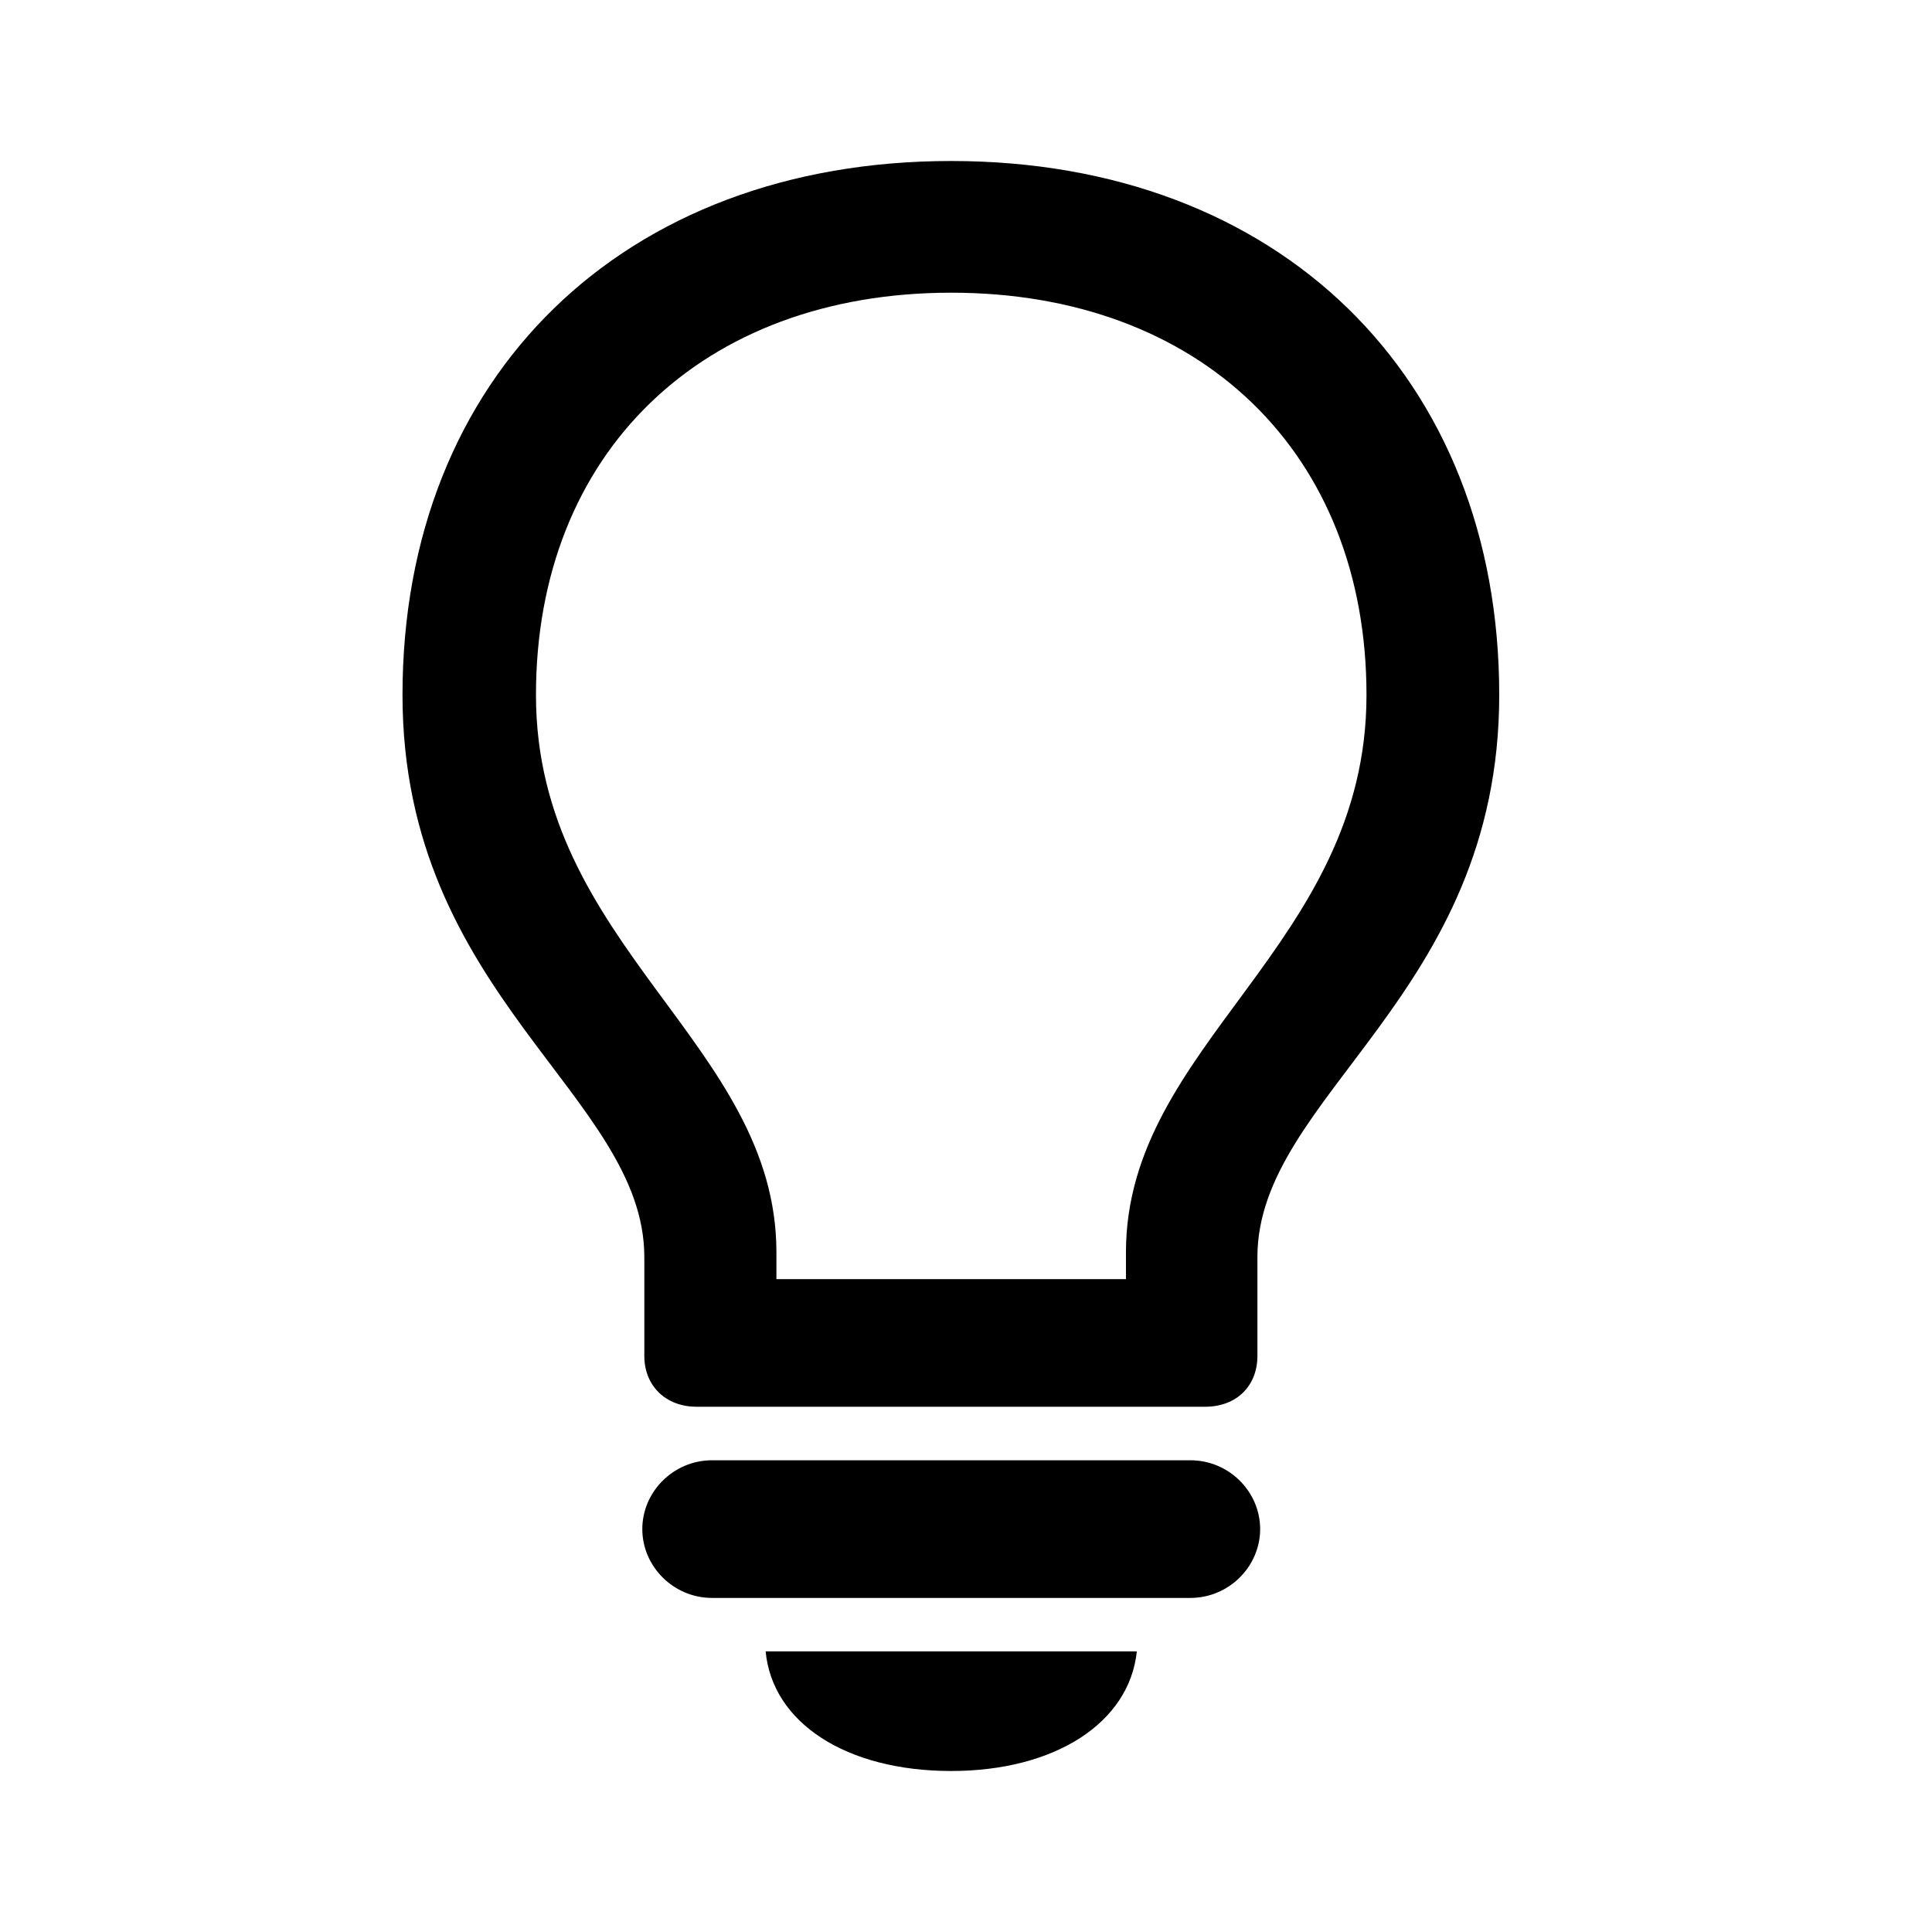
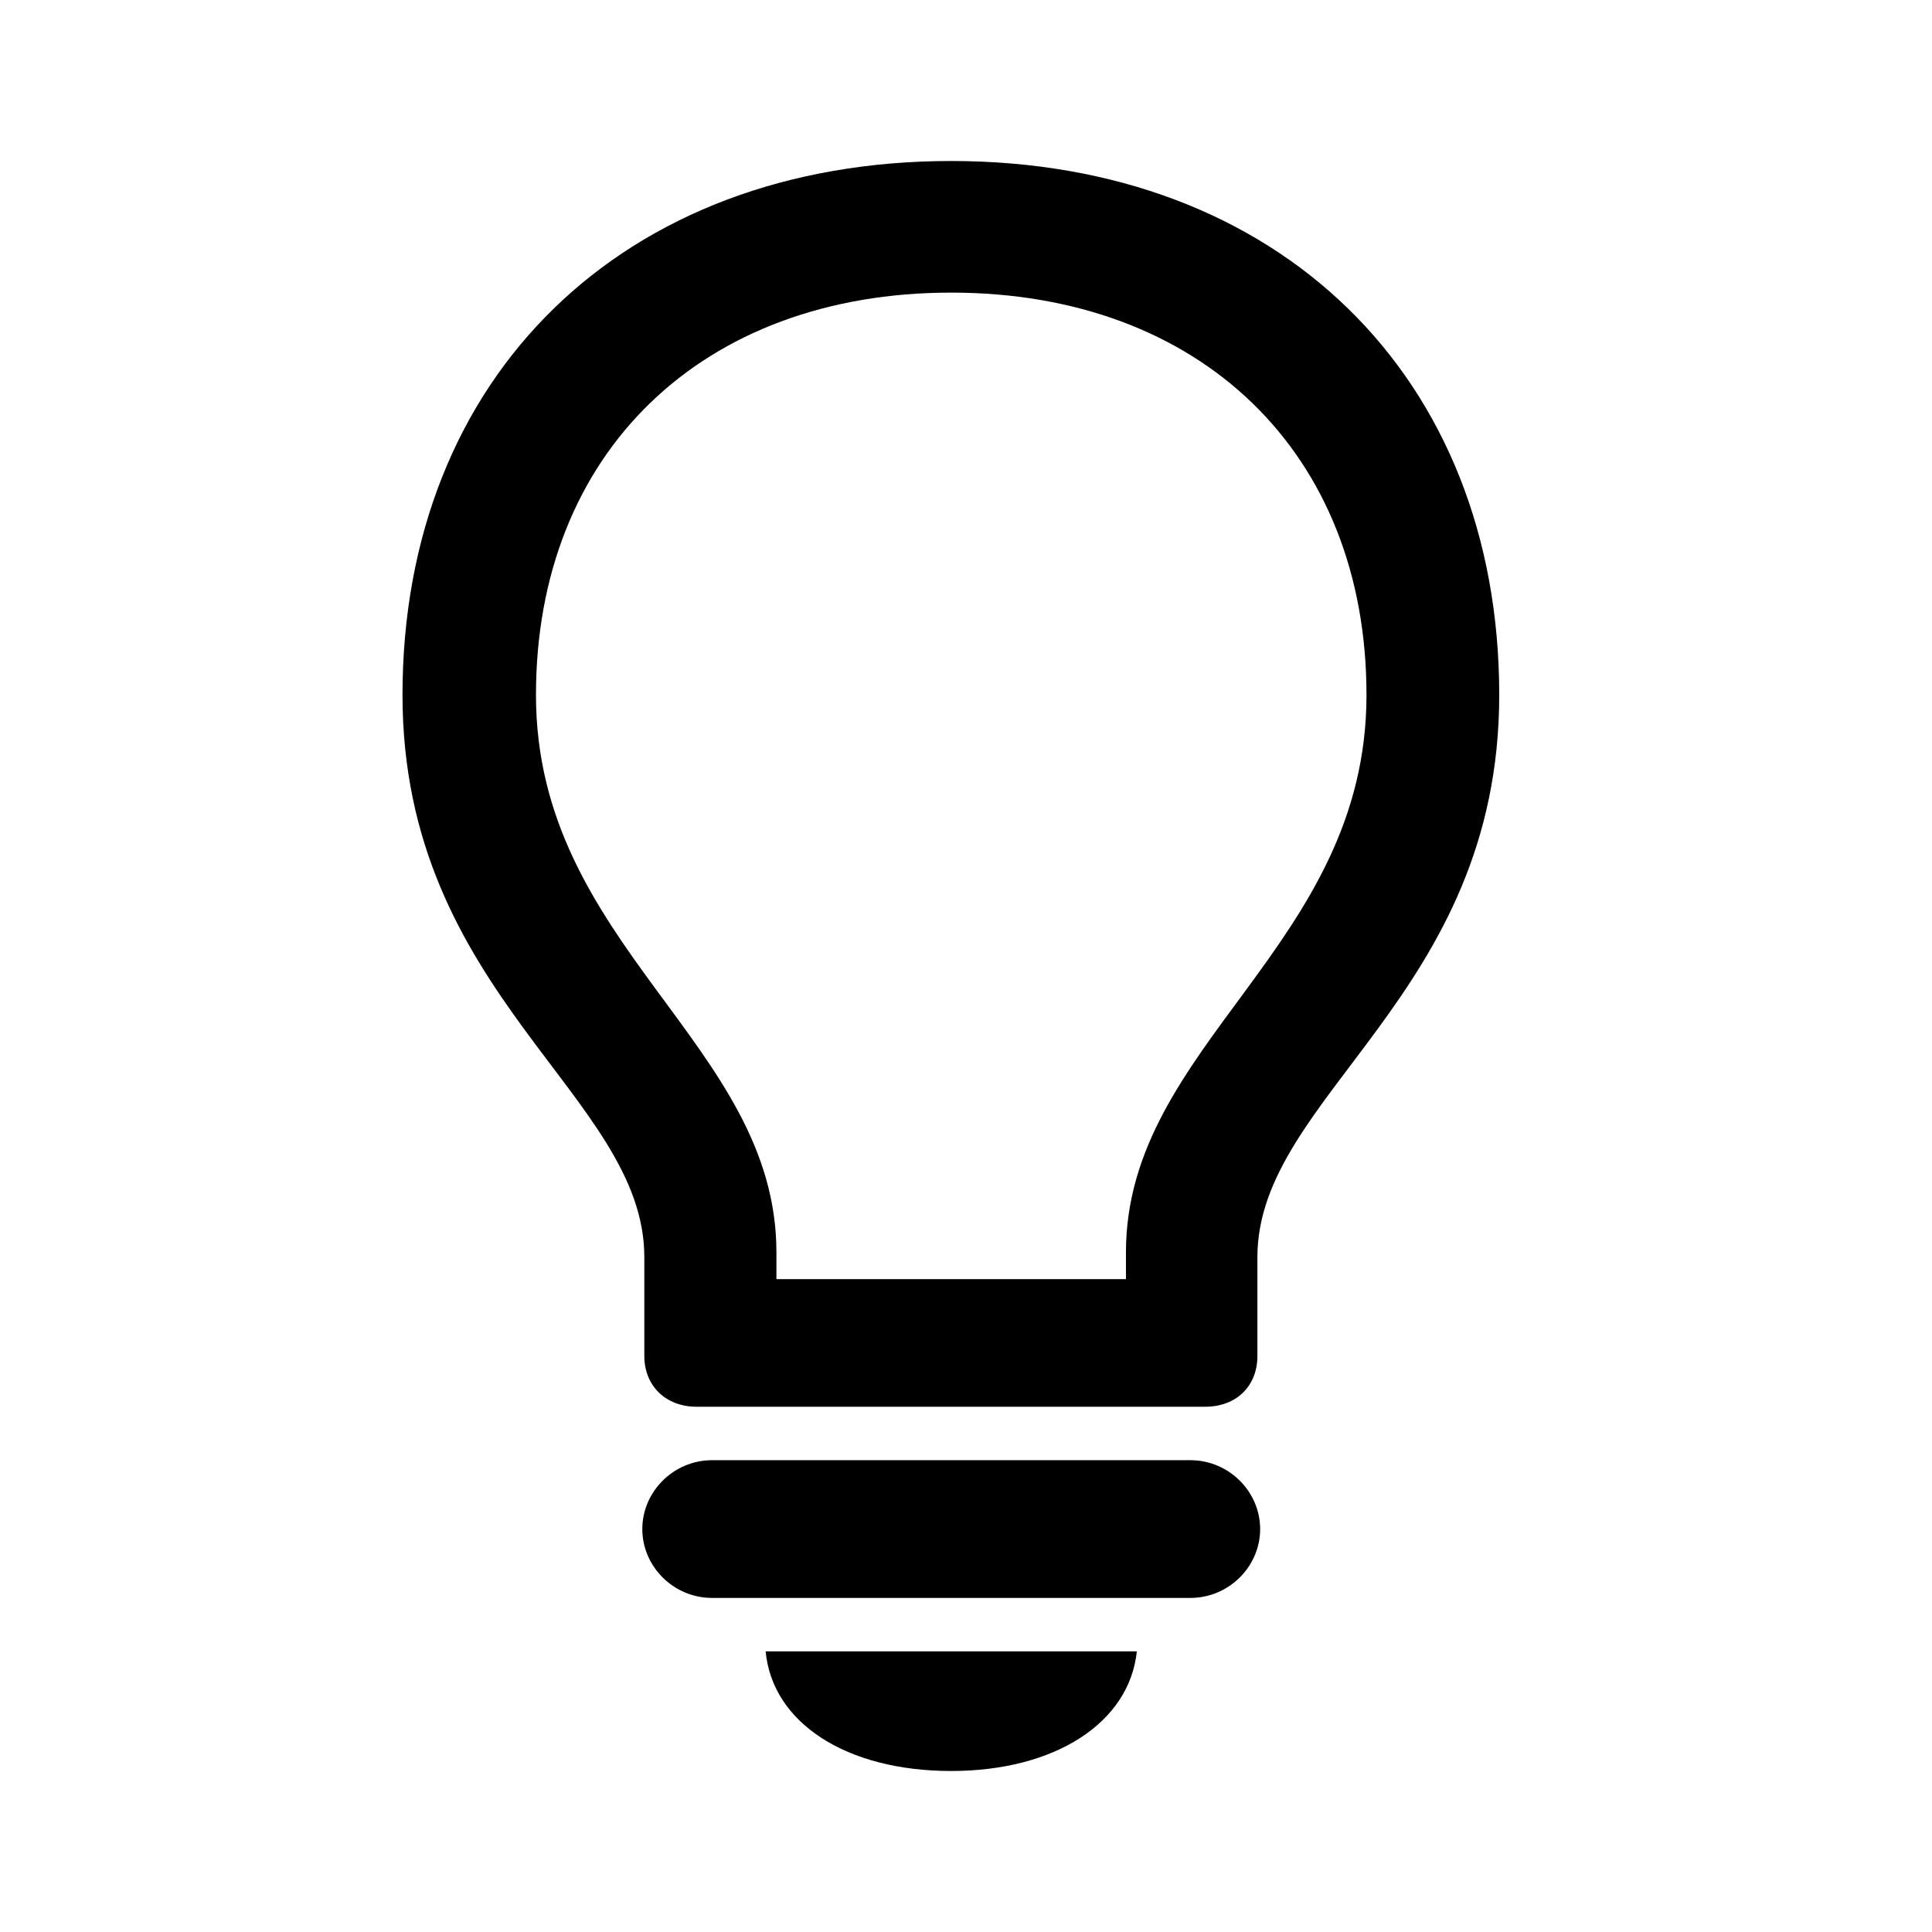
<svg xmlns="http://www.w3.org/2000/svg" width="24" height="24" viewBox="0 0 24 24" fill="none">
-   <path d="M14.972 17.475C15.359 17.475 15.62 17.218 15.62 16.844V15.616C15.62 13.607 18.624 12.369 18.624 8.633C18.624 4.673 15.881 2 11.816 2C7.743 2 5 4.673 5 8.633C5 12.369 8.004 13.607 8.004 15.616V16.844C8.004 17.218 8.273 17.475 8.652 17.475H14.972ZM13.987 15.89H9.645V15.557C9.645 12.967 6.658 11.755 6.658 8.633C6.658 5.628 8.719 3.636 11.816 3.636C14.913 3.636 16.975 5.628 16.975 8.633C16.975 11.755 13.987 12.967 13.987 15.557V15.89ZM14.787 19.85C15.267 19.85 15.654 19.459 15.654 18.995C15.654 18.53 15.267 18.14 14.787 18.14H8.846C8.366 18.14 7.979 18.53 7.979 18.995C7.979 19.459 8.366 19.85 8.846 19.85H14.787ZM11.816 22C13.104 22 14.03 21.402 14.122 20.514H9.511C9.595 21.402 10.512 22 11.816 22Z" fill="black" />
+   <path d="M14.972 17.475C15.359 17.475 15.62 17.218 15.62 16.844V15.616C15.62 13.606 18.624 12.369 18.624 8.633C18.624 4.673 15.881 2 11.816 2C7.743 2 5 4.673 5 8.633C5 12.369 8.004 13.606 8.004 15.616V16.844C8.004 17.218 8.273 17.475 8.652 17.475H14.972ZM13.987 15.89H9.645V15.557C9.645 12.967 6.658 11.755 6.658 8.633C6.658 5.628 8.719 3.635 11.816 3.635C14.913 3.635 16.975 5.628 16.975 8.633C16.975 11.755 13.987 12.967 13.987 15.557V15.89ZM14.787 19.85C15.267 19.85 15.654 19.459 15.654 18.995C15.654 18.53 15.267 18.139 14.787 18.139H8.846C8.366 18.139 7.979 18.53 7.979 18.995C7.979 19.459 8.366 19.85 8.846 19.85H14.787ZM11.816 22C13.104 22 14.03 21.402 14.122 20.514H9.511C9.595 21.402 10.512 22 11.816 22Z" fill="black" />
</svg>
